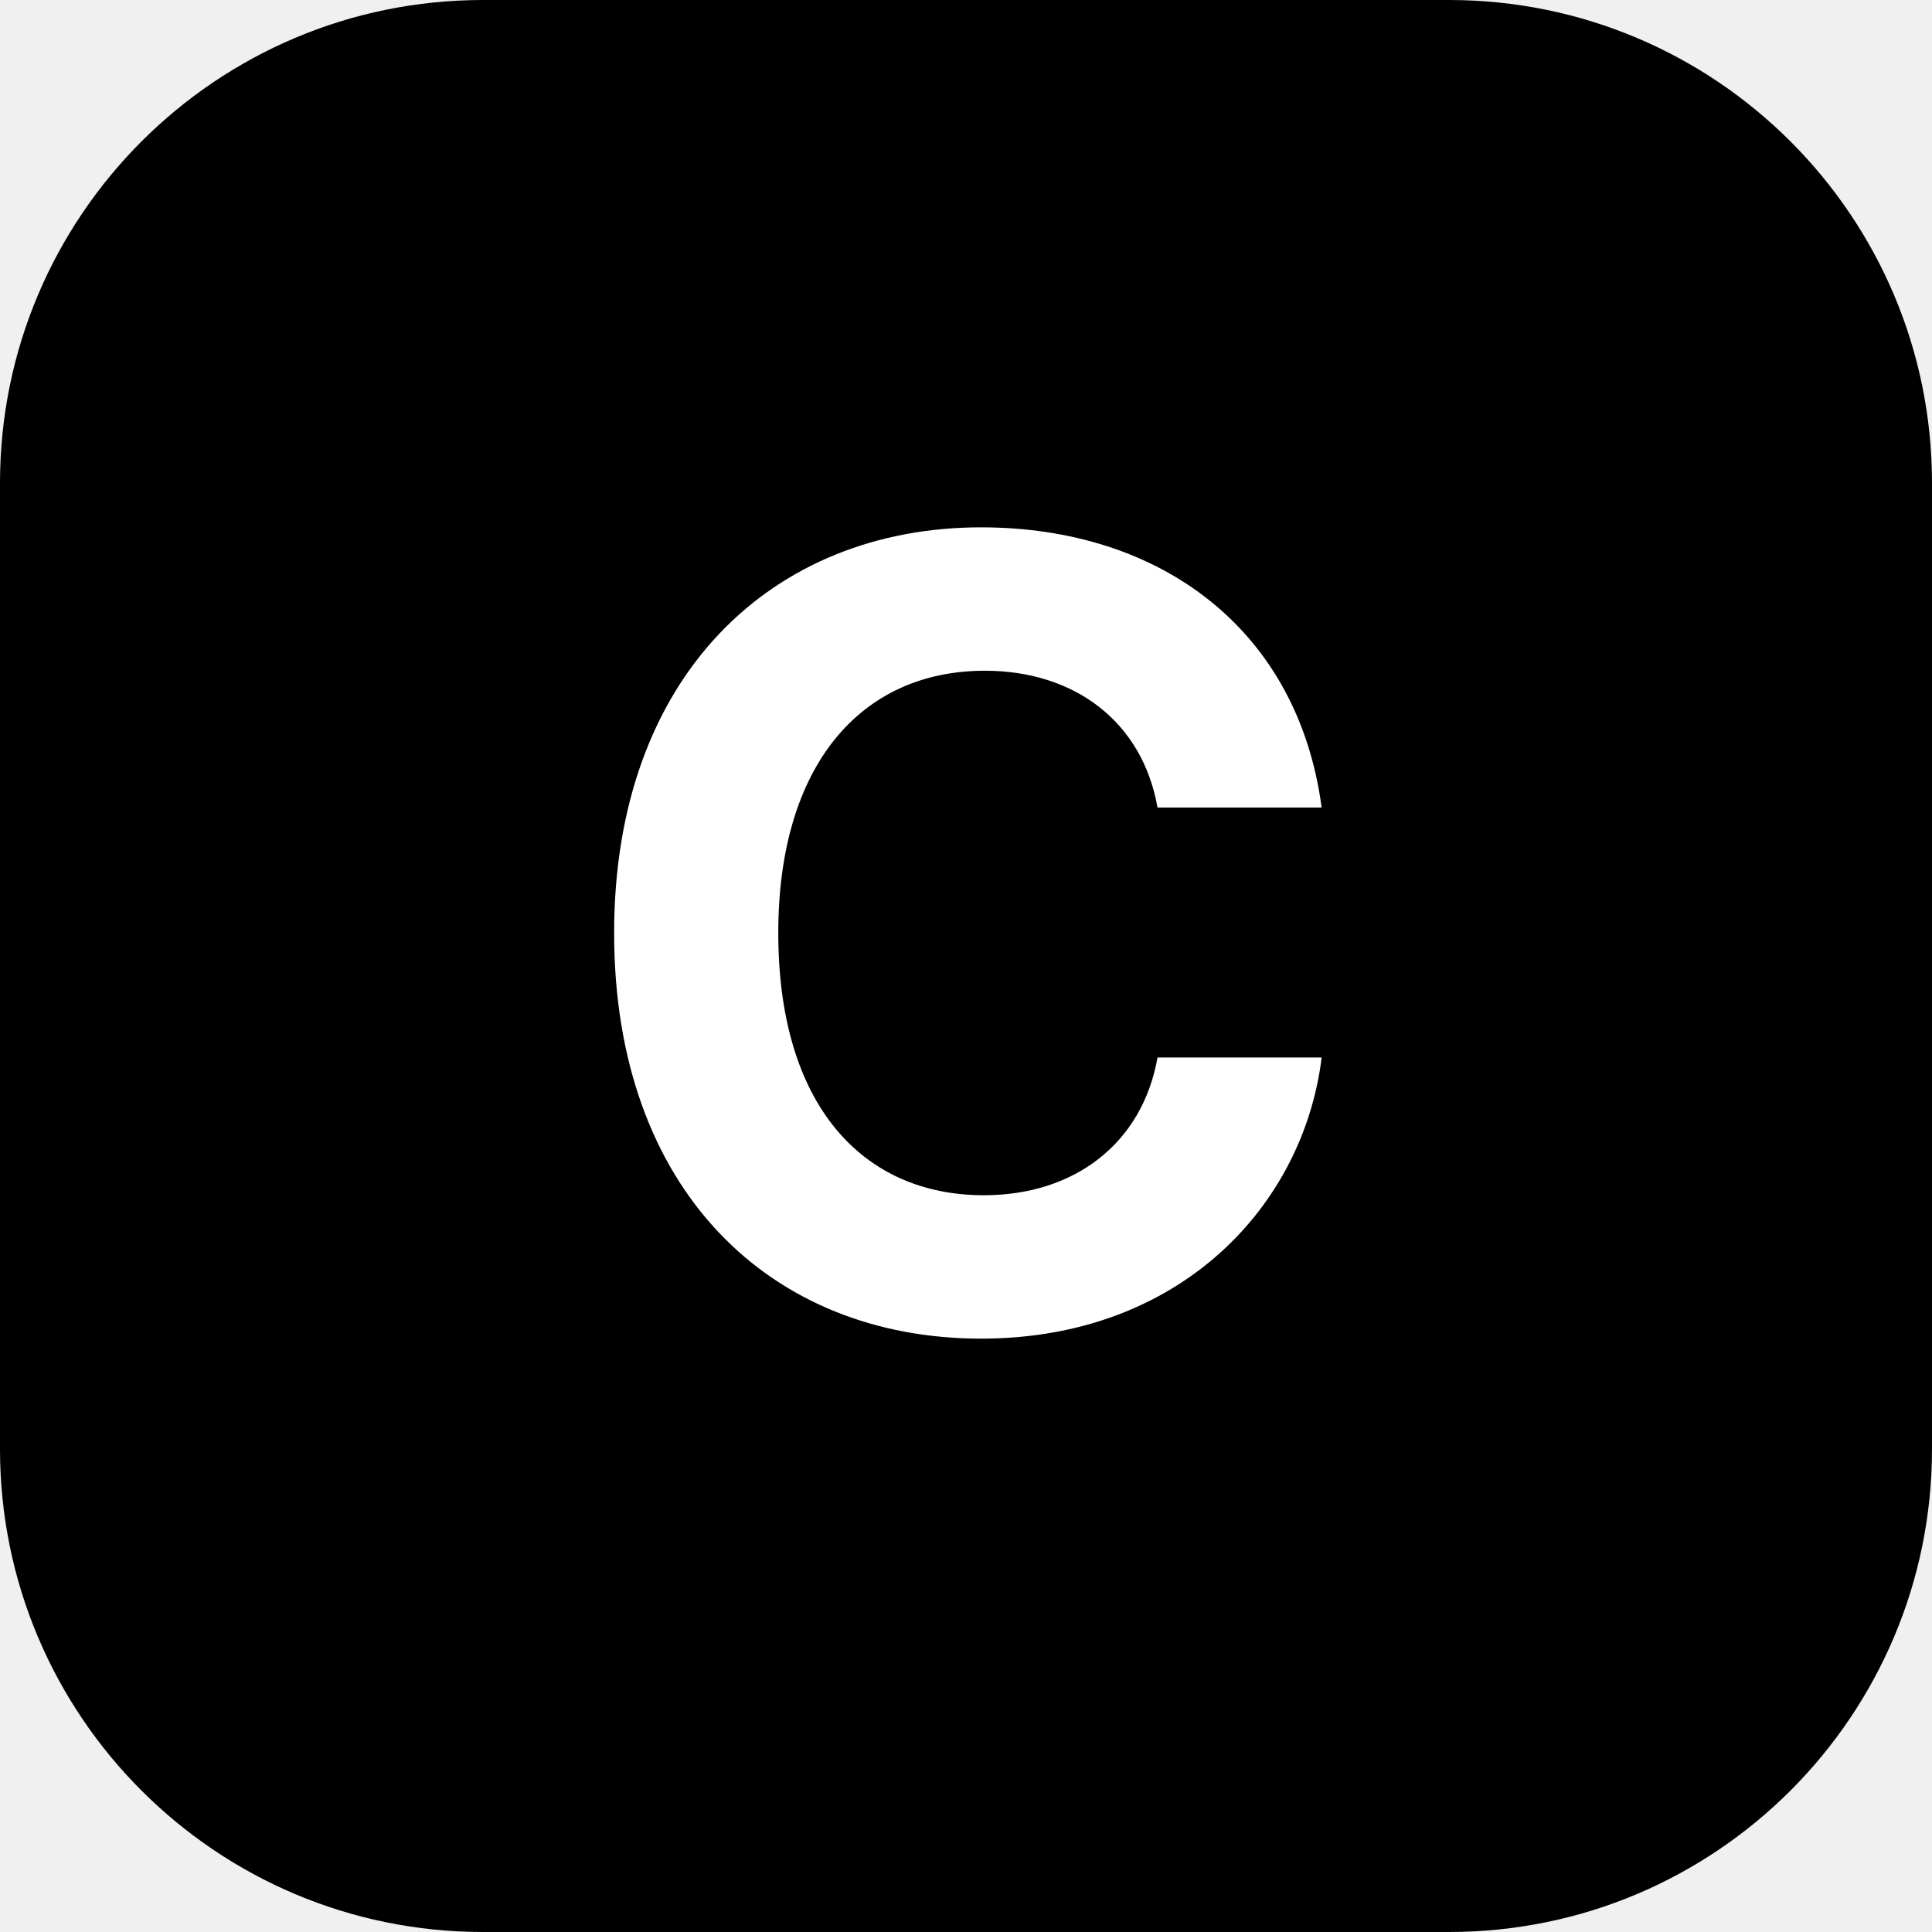
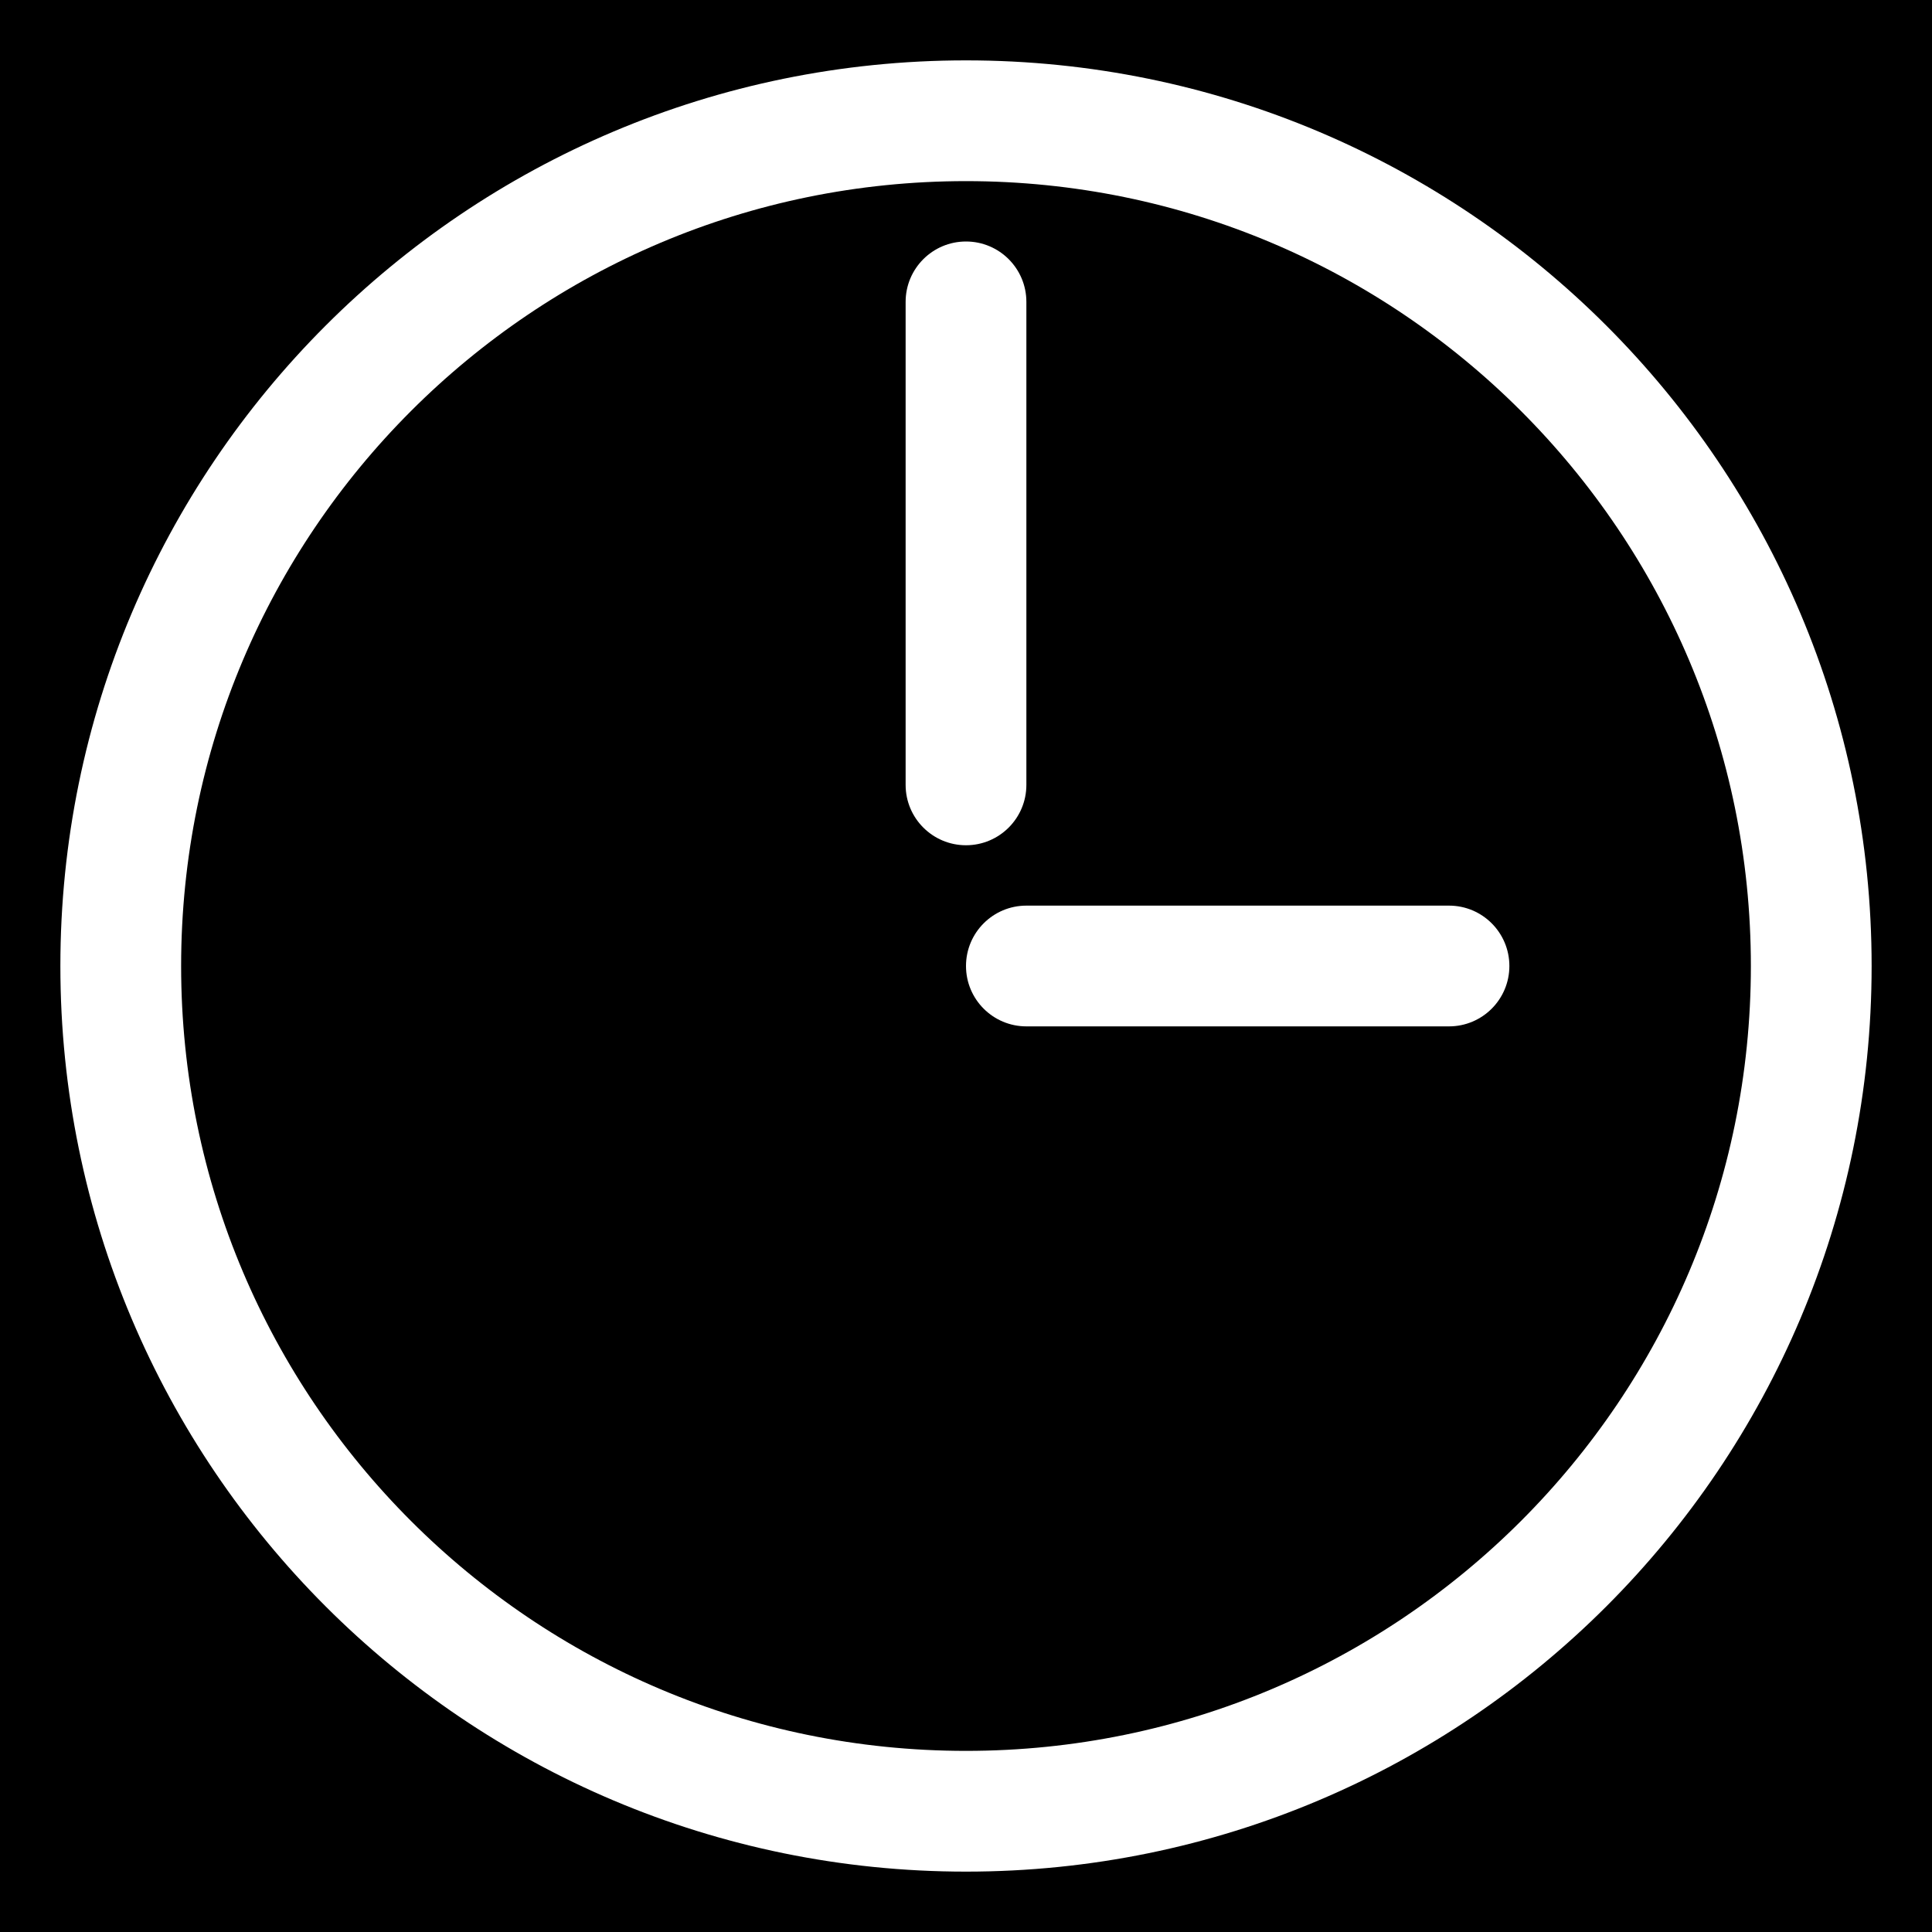
- <svg xmlns="http://www.w3.org/2000/svg" width="32" height="32" viewBox="0 0 32 32" fill="none">
-   <rect width="32" height="32" rx="8" fill="#000000" />
-   <text x="16" y="22" font-family="system-ui, -apple-system, sans-serif" font-size="18" font-weight="bold" text-anchor="middle" fill="white">C</text>
+ <svg xmlns="http://www.w3.org/2000/svg" viewBox="0 0 64 64" width="64" height="64">
+   <rect width="64" height="64" fill="#000000" />
+   <circle cx="32" cy="32" r="28" fill="none" stroke="#ffffff" stroke-width="4" />
+   <rect x="30" y="8" width="4" height="20" rx="2" ry="2" fill="#ffffff" />
+   <rect x="32" y="30" width="18" height="4" rx="2" ry="2" fill="#ffffff" />
</svg>
